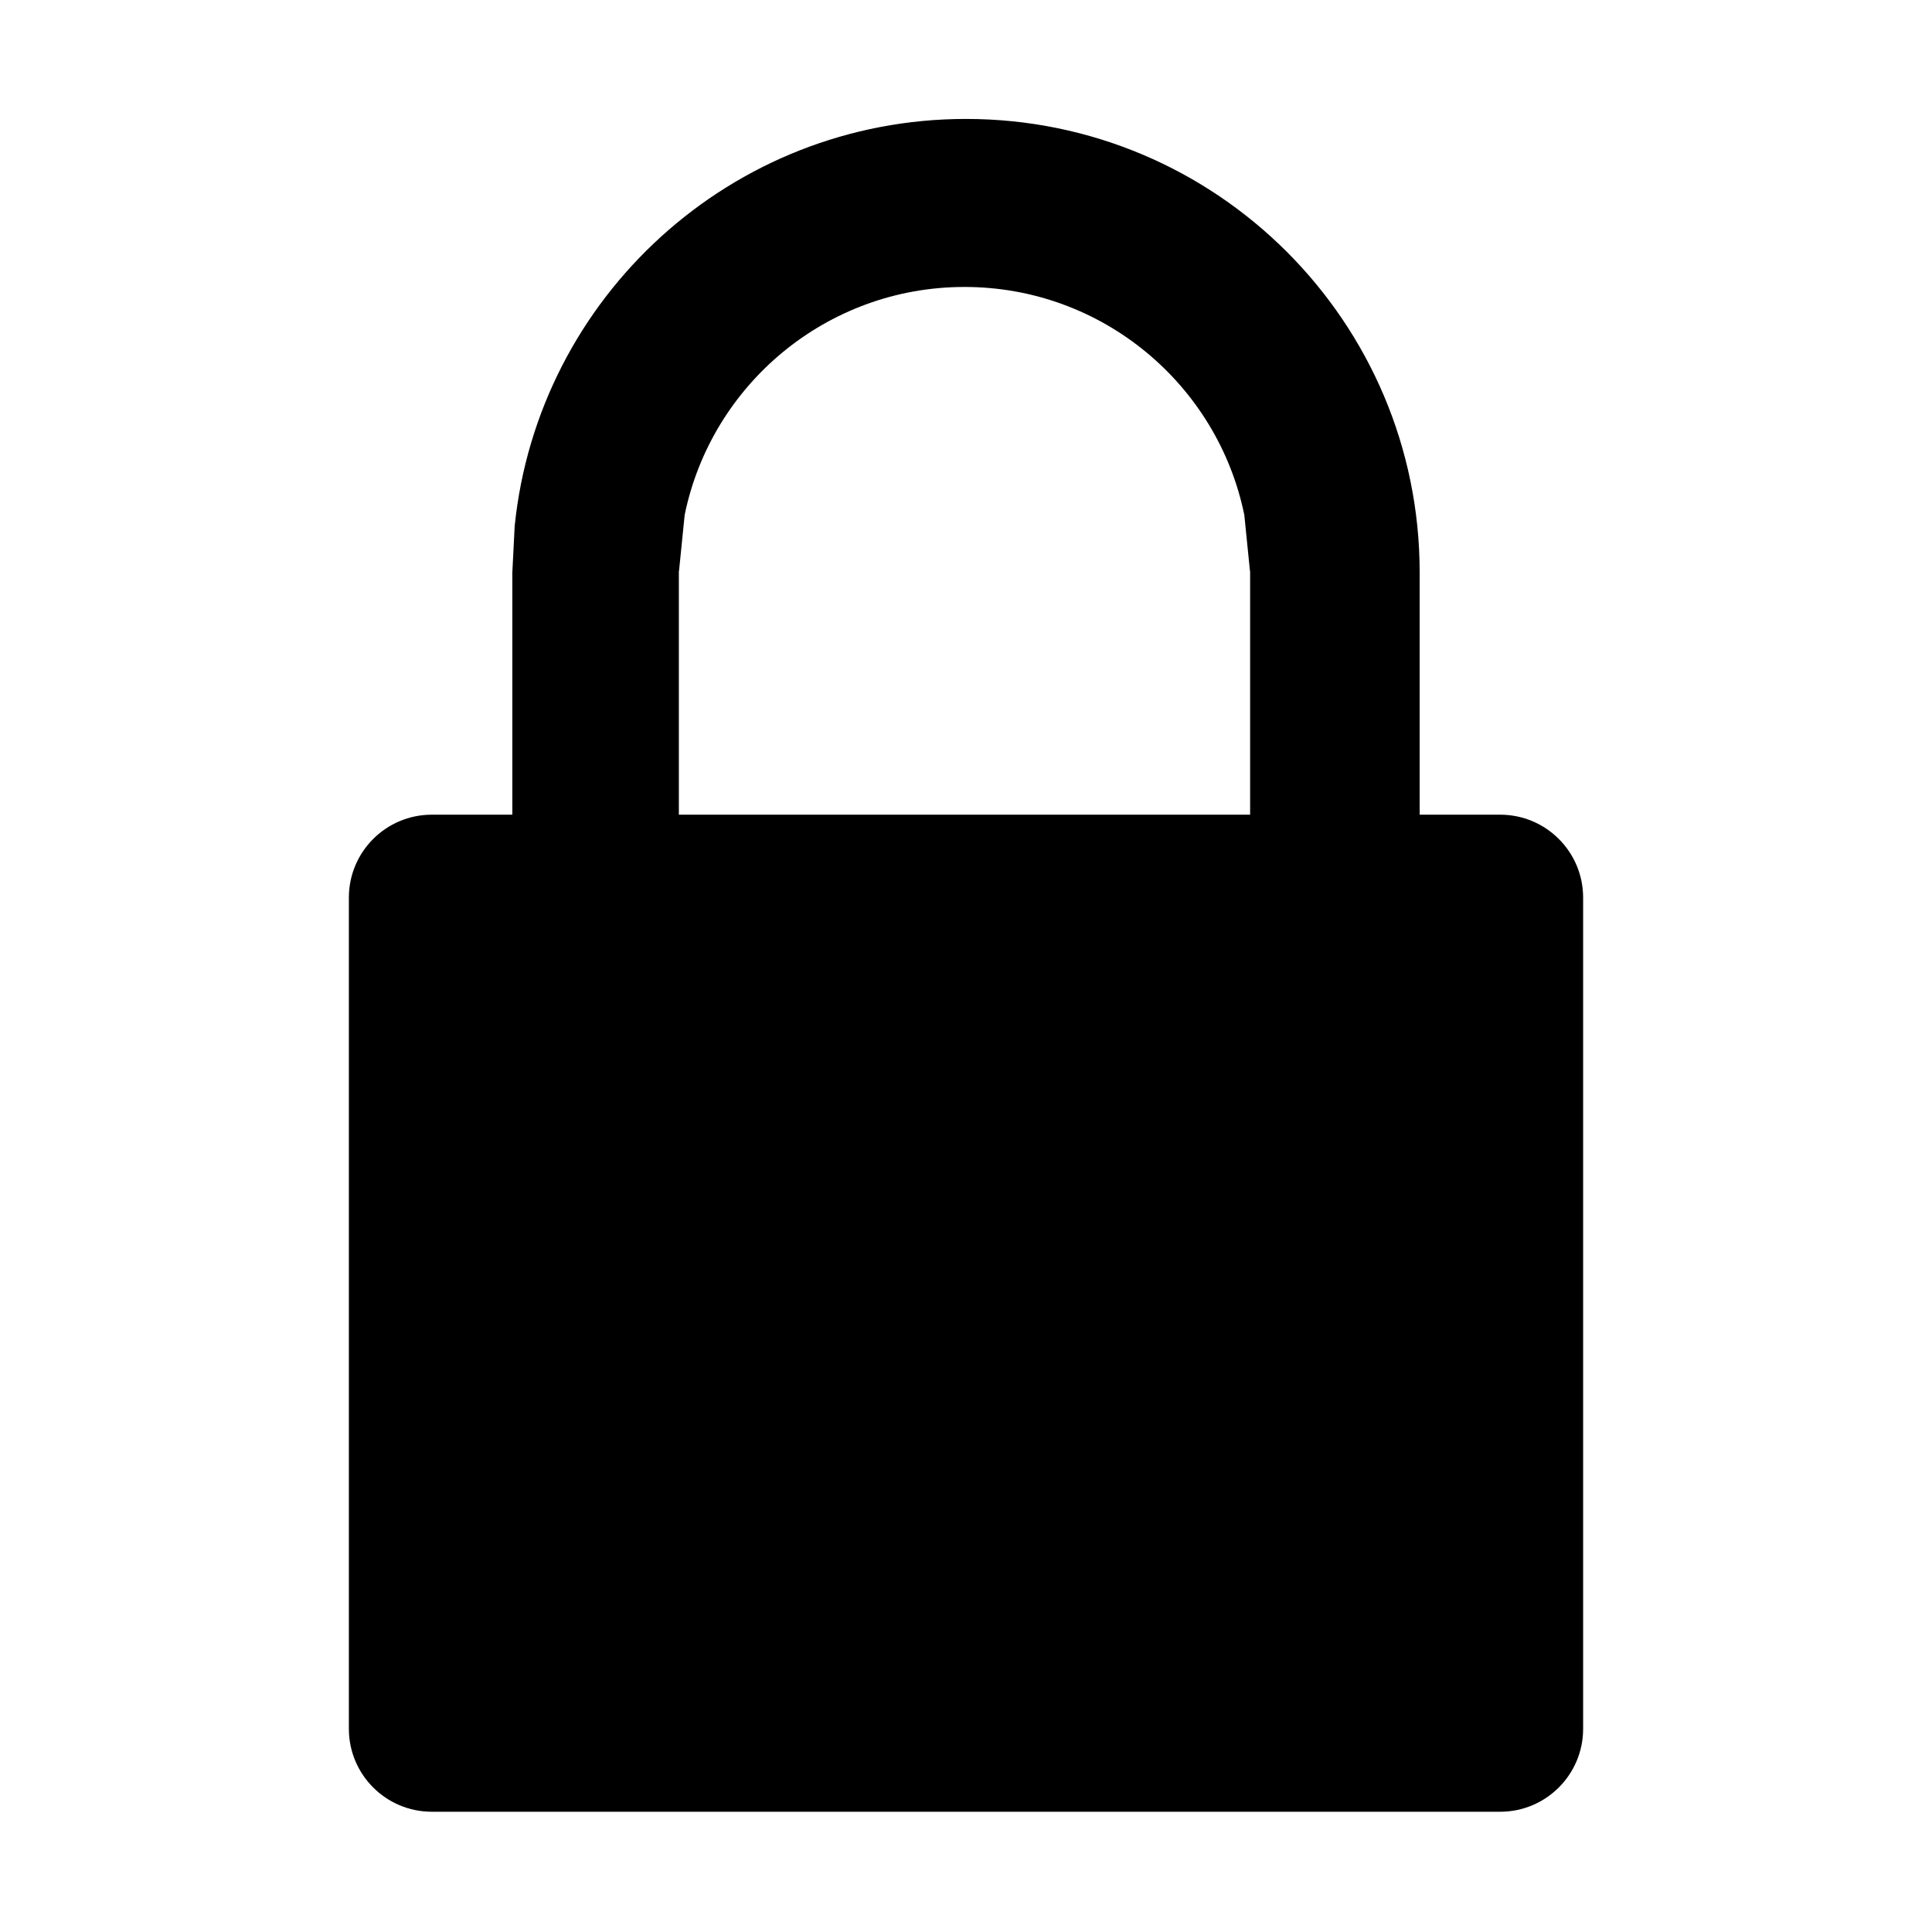
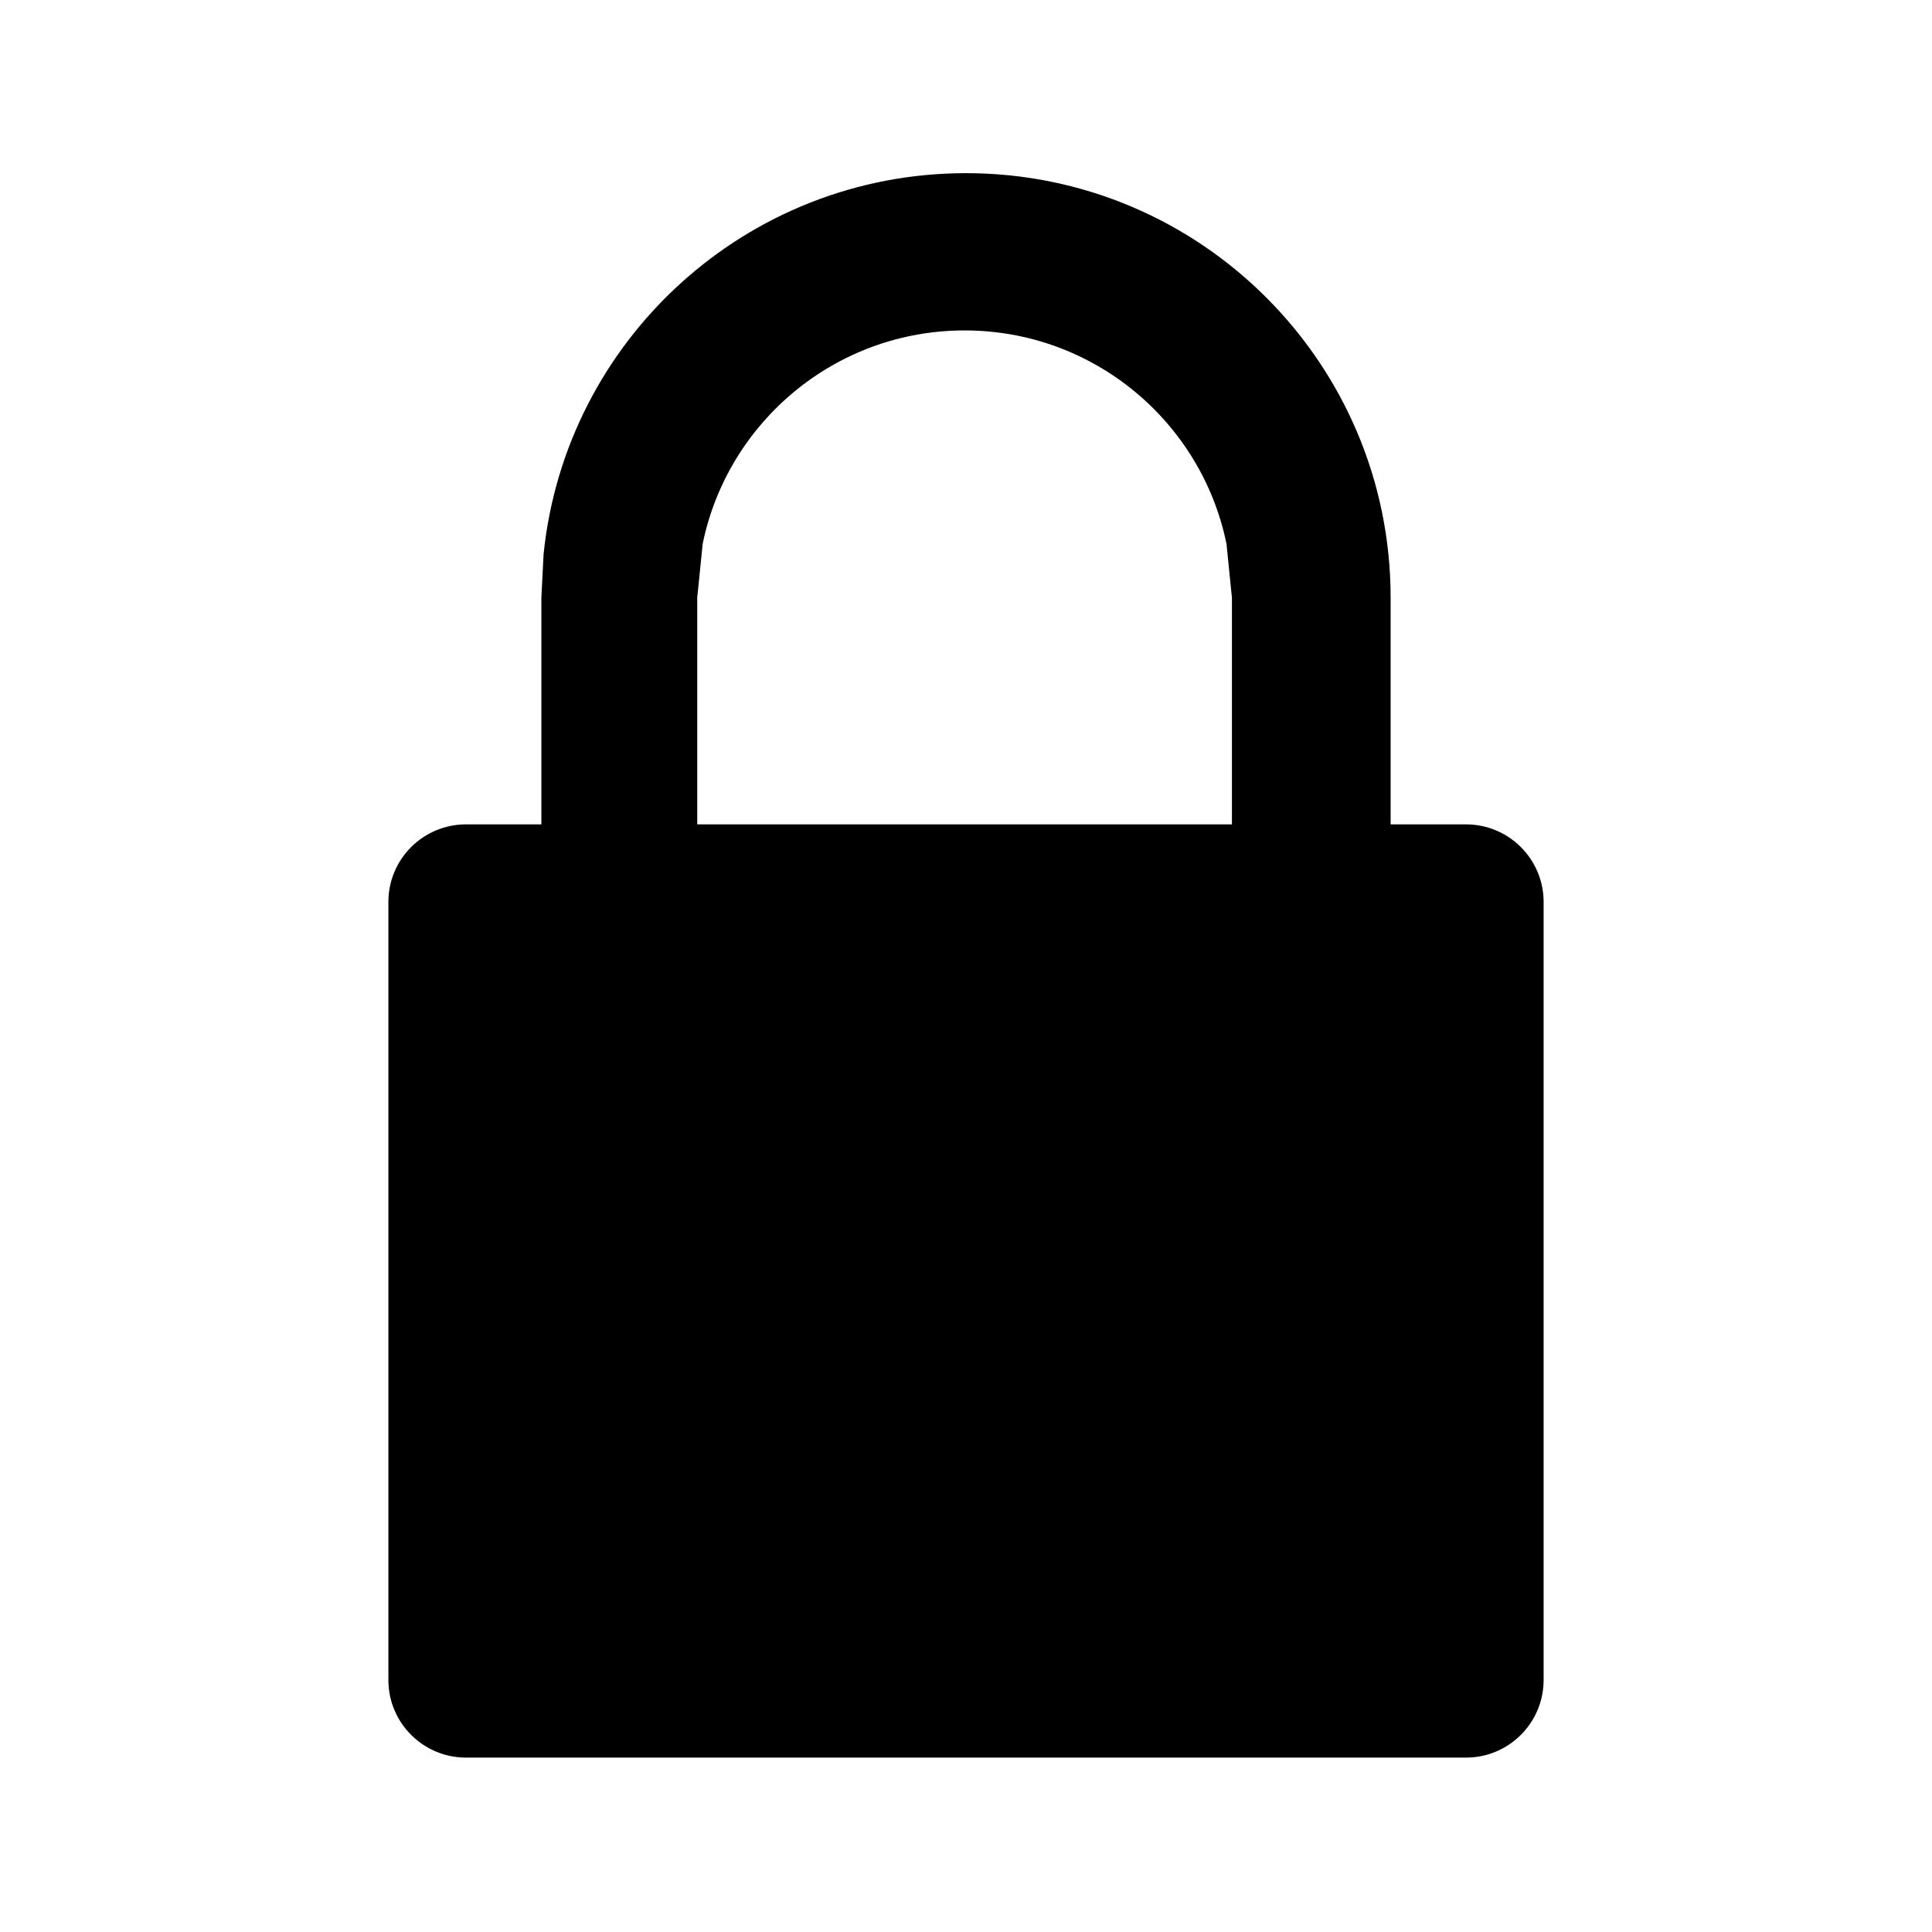
- <svg xmlns="http://www.w3.org/2000/svg" width="1282" height="1282" overflow="hidden" viewBox="-90 -90 1462 1462">
+ <svg xmlns="http://www.w3.org/2000/svg" width="1282" height="1282" overflow="hidden" viewBox="-140 -140 1562 1562">
  <defs>
    <clipPath id="clip1">
      <rect x="3213" y="-88" width="1282" height="1282" />
    </clipPath>
  </defs>
  <g clip-path="url(#clip1)" transform="translate(-3213 88)">
    <path d="M3852.85 39.15C3748.4 39.15 3661.26 113.224 3641.1 211.696L3636.83 254.101 3636.71 254.101 3636.71 255.246 3636.71 438.498 4069 438.498 4069 255.246 4069 254.101 4068.88 254.101 4064.61 211.696C4044.45 113.224 3957.31 39.15 3852.85 39.15ZM3854-88C4043.6-88 4197.3 65.667 4197.3 255.225L4197.3 255.232 4197.3 438.498 4143.91 438.498 4143.91 438.498 4258.23 438.498C4292.9 438.498 4321 466.597 4321 501.258L4321 1130.24C4321 1164.9 4292.9 1193 4258.23 1193L3449.77 1193C3415.1 1193 3387 1164.9 3387 1130.24L3387 501.258C3387 466.597 3415.1 438.498 3449.77 438.498L3564.09 438.498 3564.09 438.498 3510.7 438.498 3510.7 255.225 3510.7 255.225 3512.47 220.132C3530.05 47.059 3676.25-88 3854-88Z" fill-rule="evenodd" />
  </g>
</svg>
